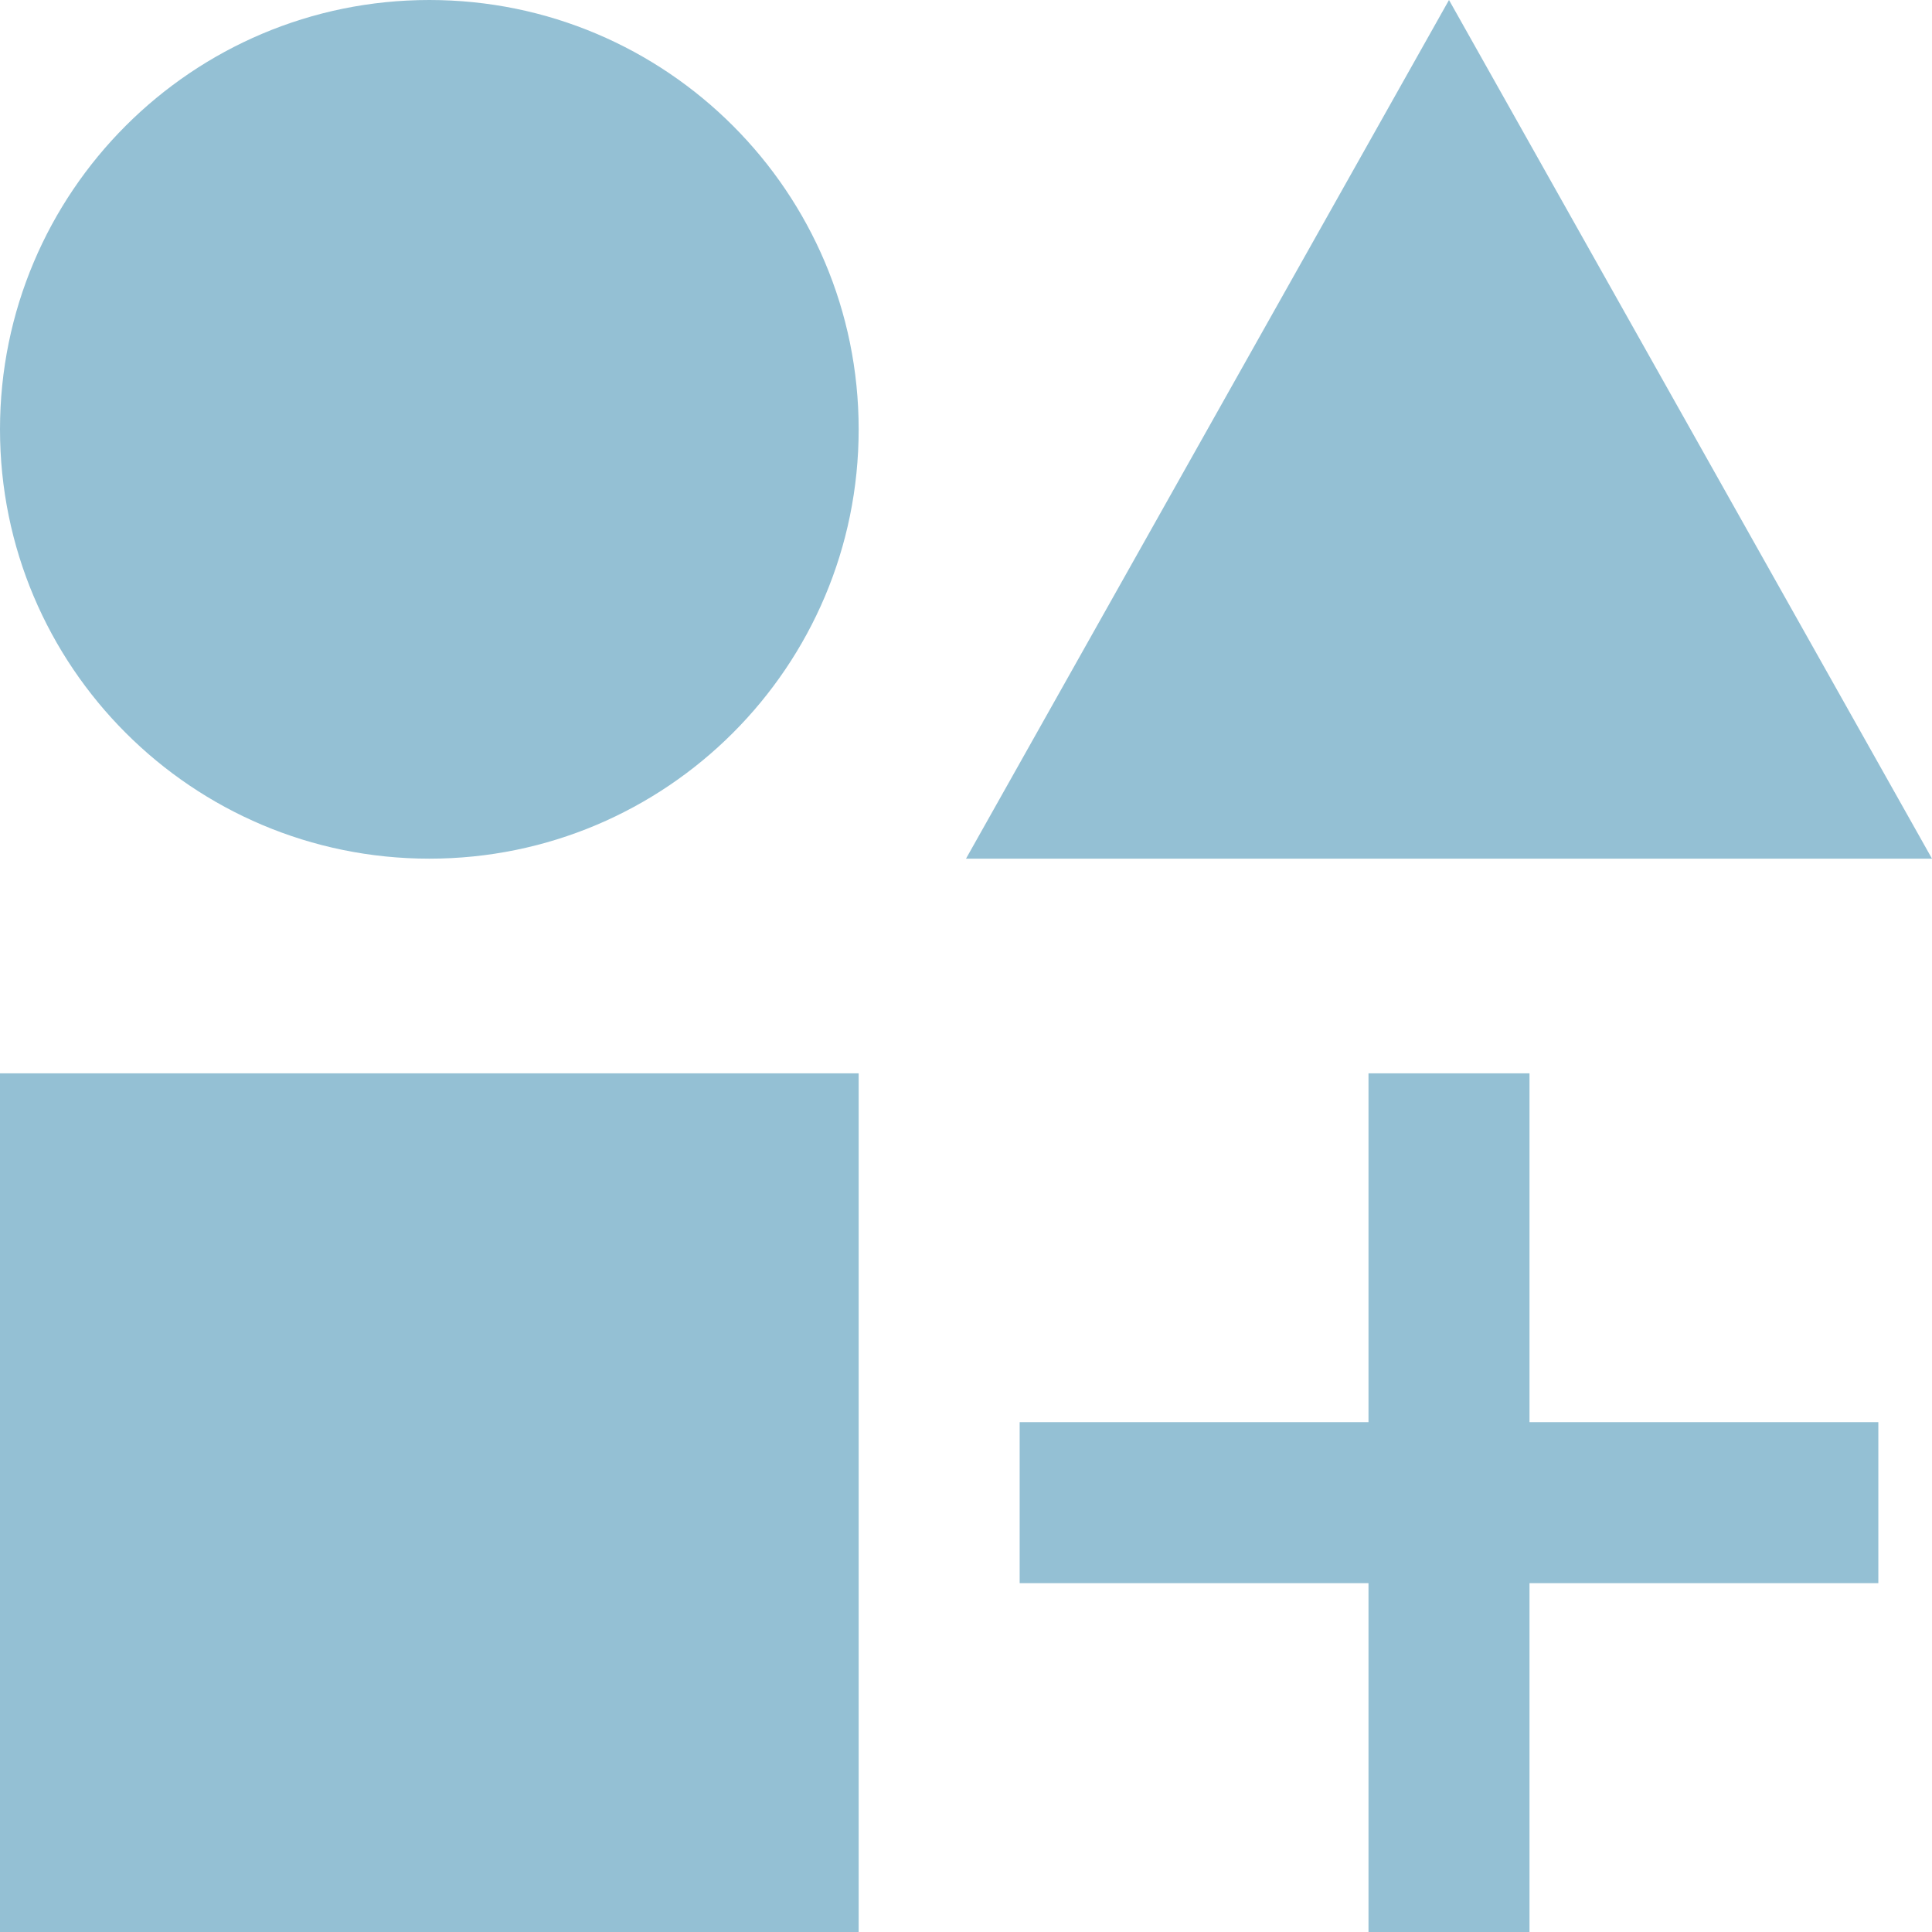
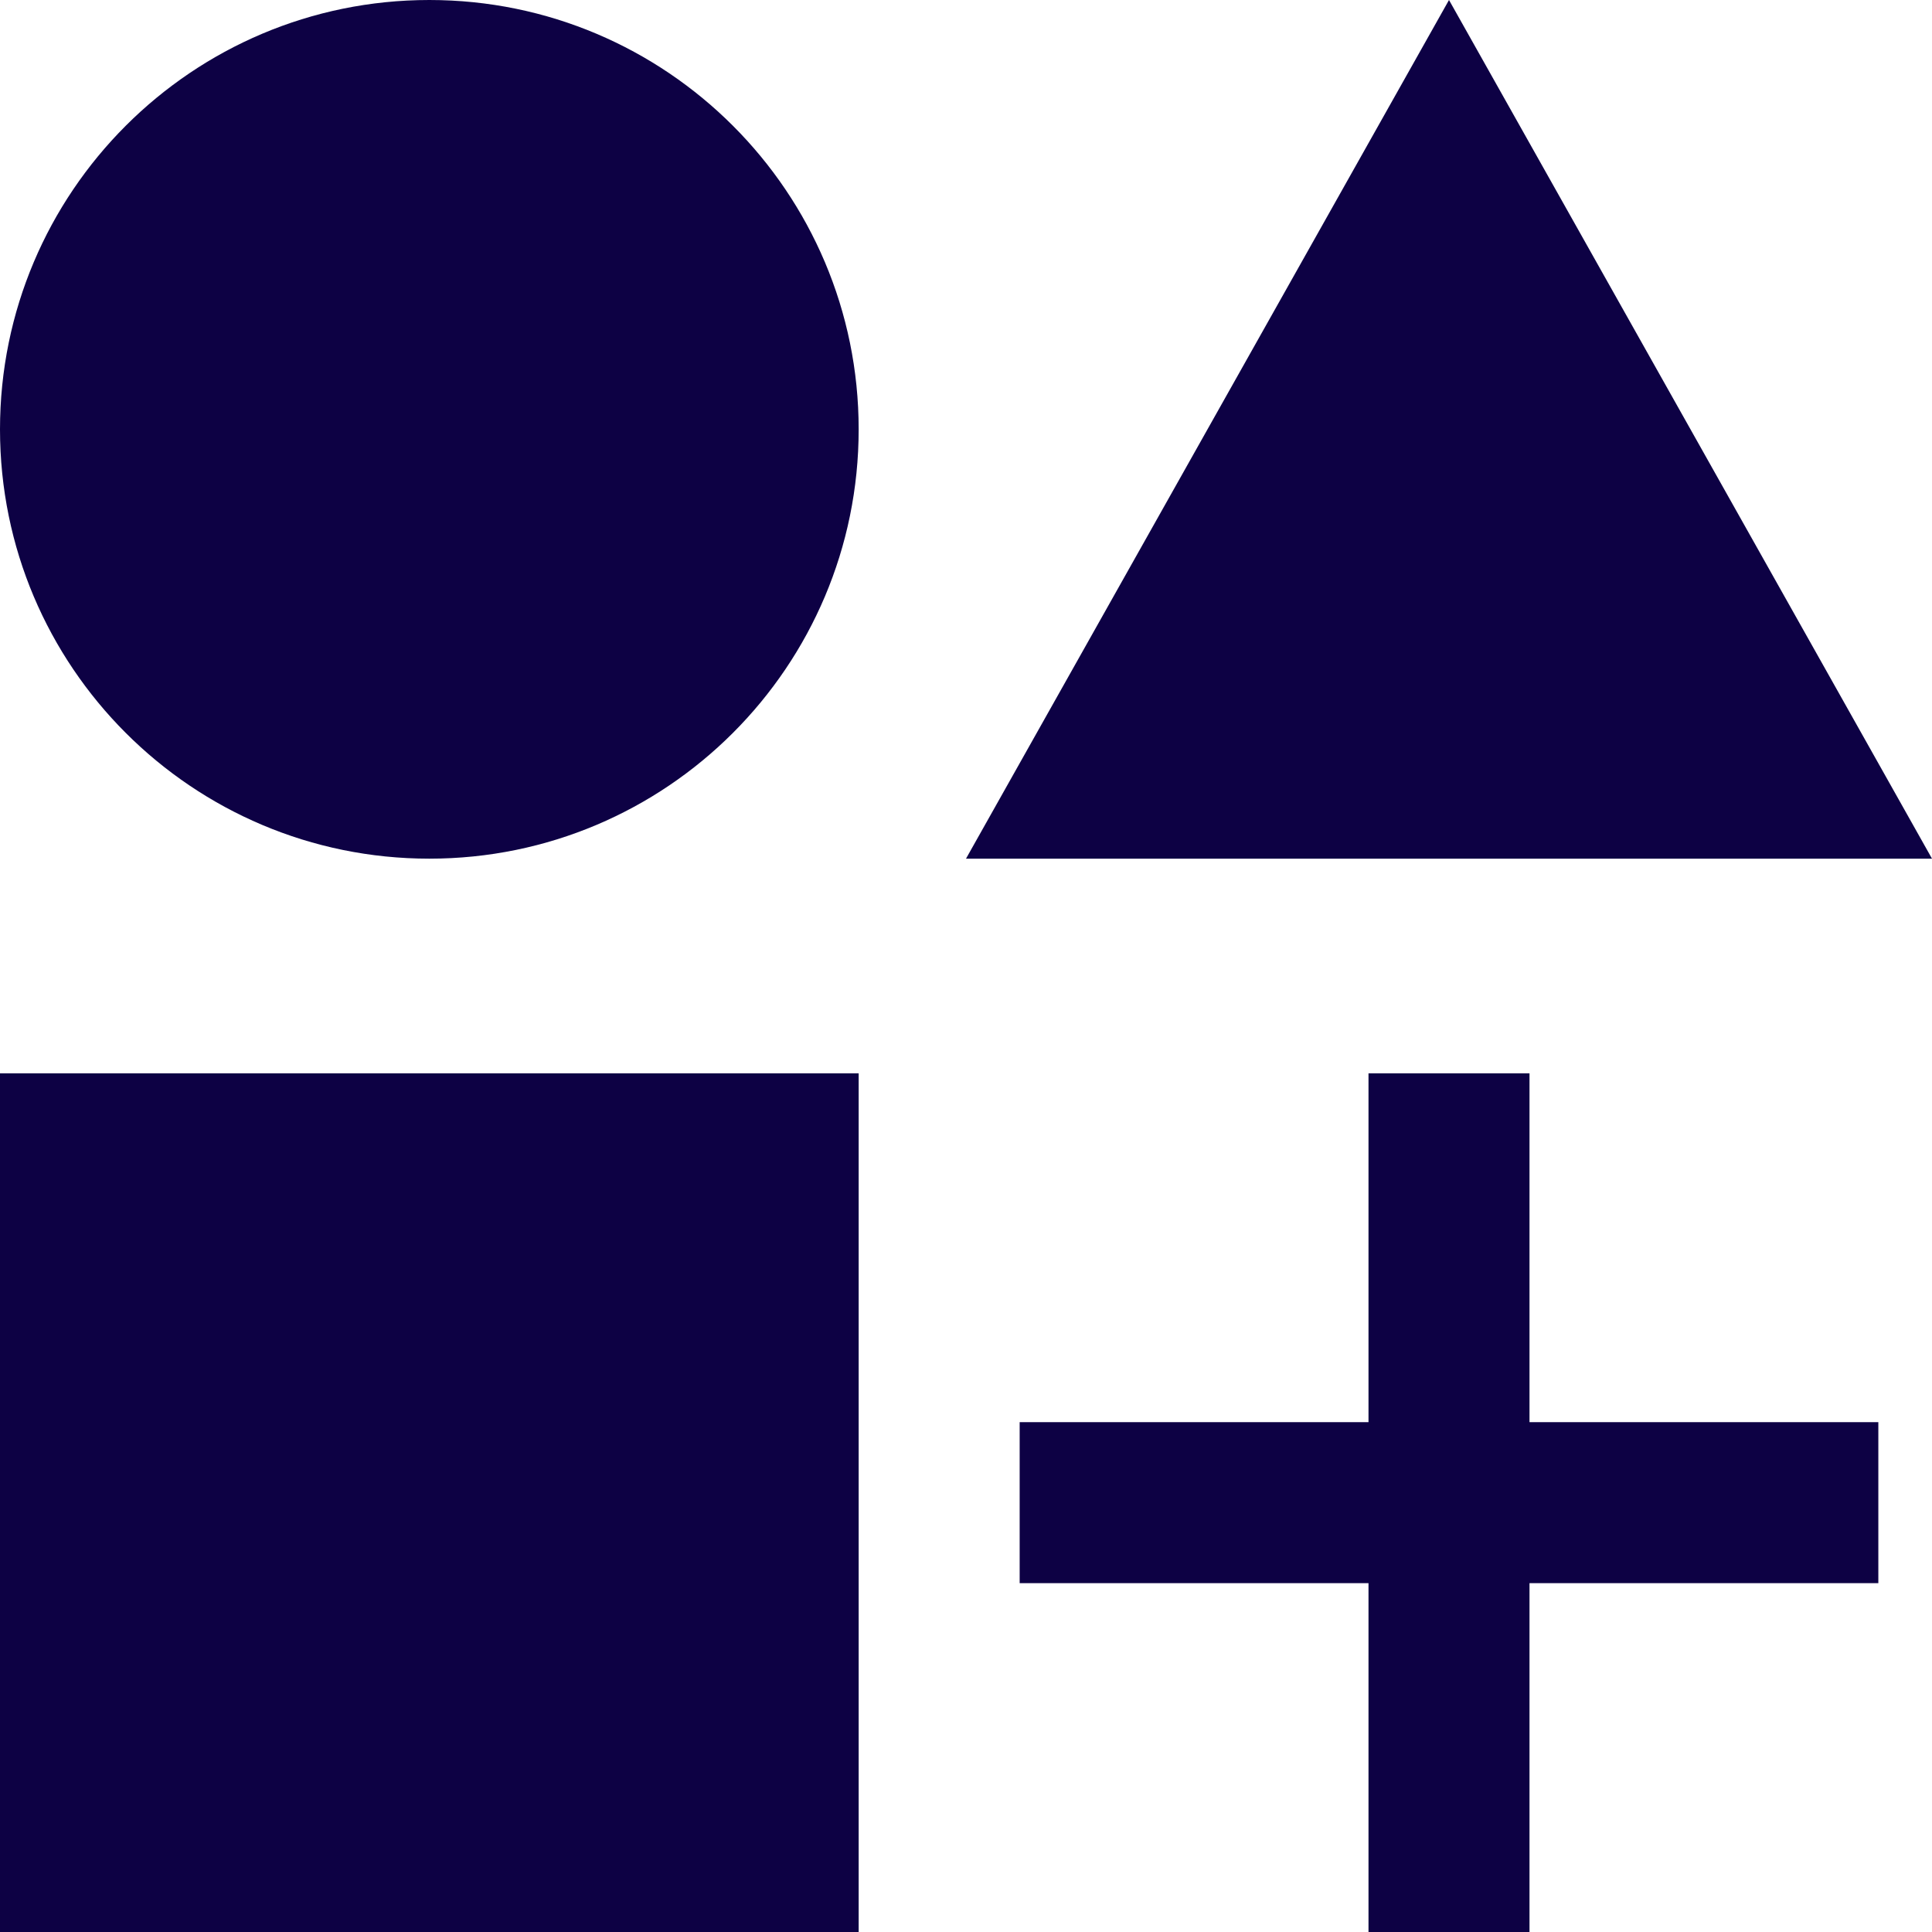
- <svg xmlns="http://www.w3.org/2000/svg" fill="#94c0d4" width="800px" height="800px" viewBox="0 0 1920 1920">
+ <svg xmlns="http://www.w3.org/2000/svg" fill="#0d0144 " width="800px" height="800px" viewBox="0 0 1920 1920">
  <path d="M0 426.667C0 191.025 191.025 0 426.667 0c235.641 0 426.666 191.025 426.666 426.667 0 235.641-191.025 426.666-426.666 426.666C191.025 853.333 0 662.308 0 426.667zm853.333 640.003V1920H0v-853.33h853.333zM1360 1920v-346.67h-346.67v-160H1360v-346.66h160v346.66h346.67v160H1520V1920h-160zm560-1066.667L1440 0 960 853.333h960z" />
</svg>
